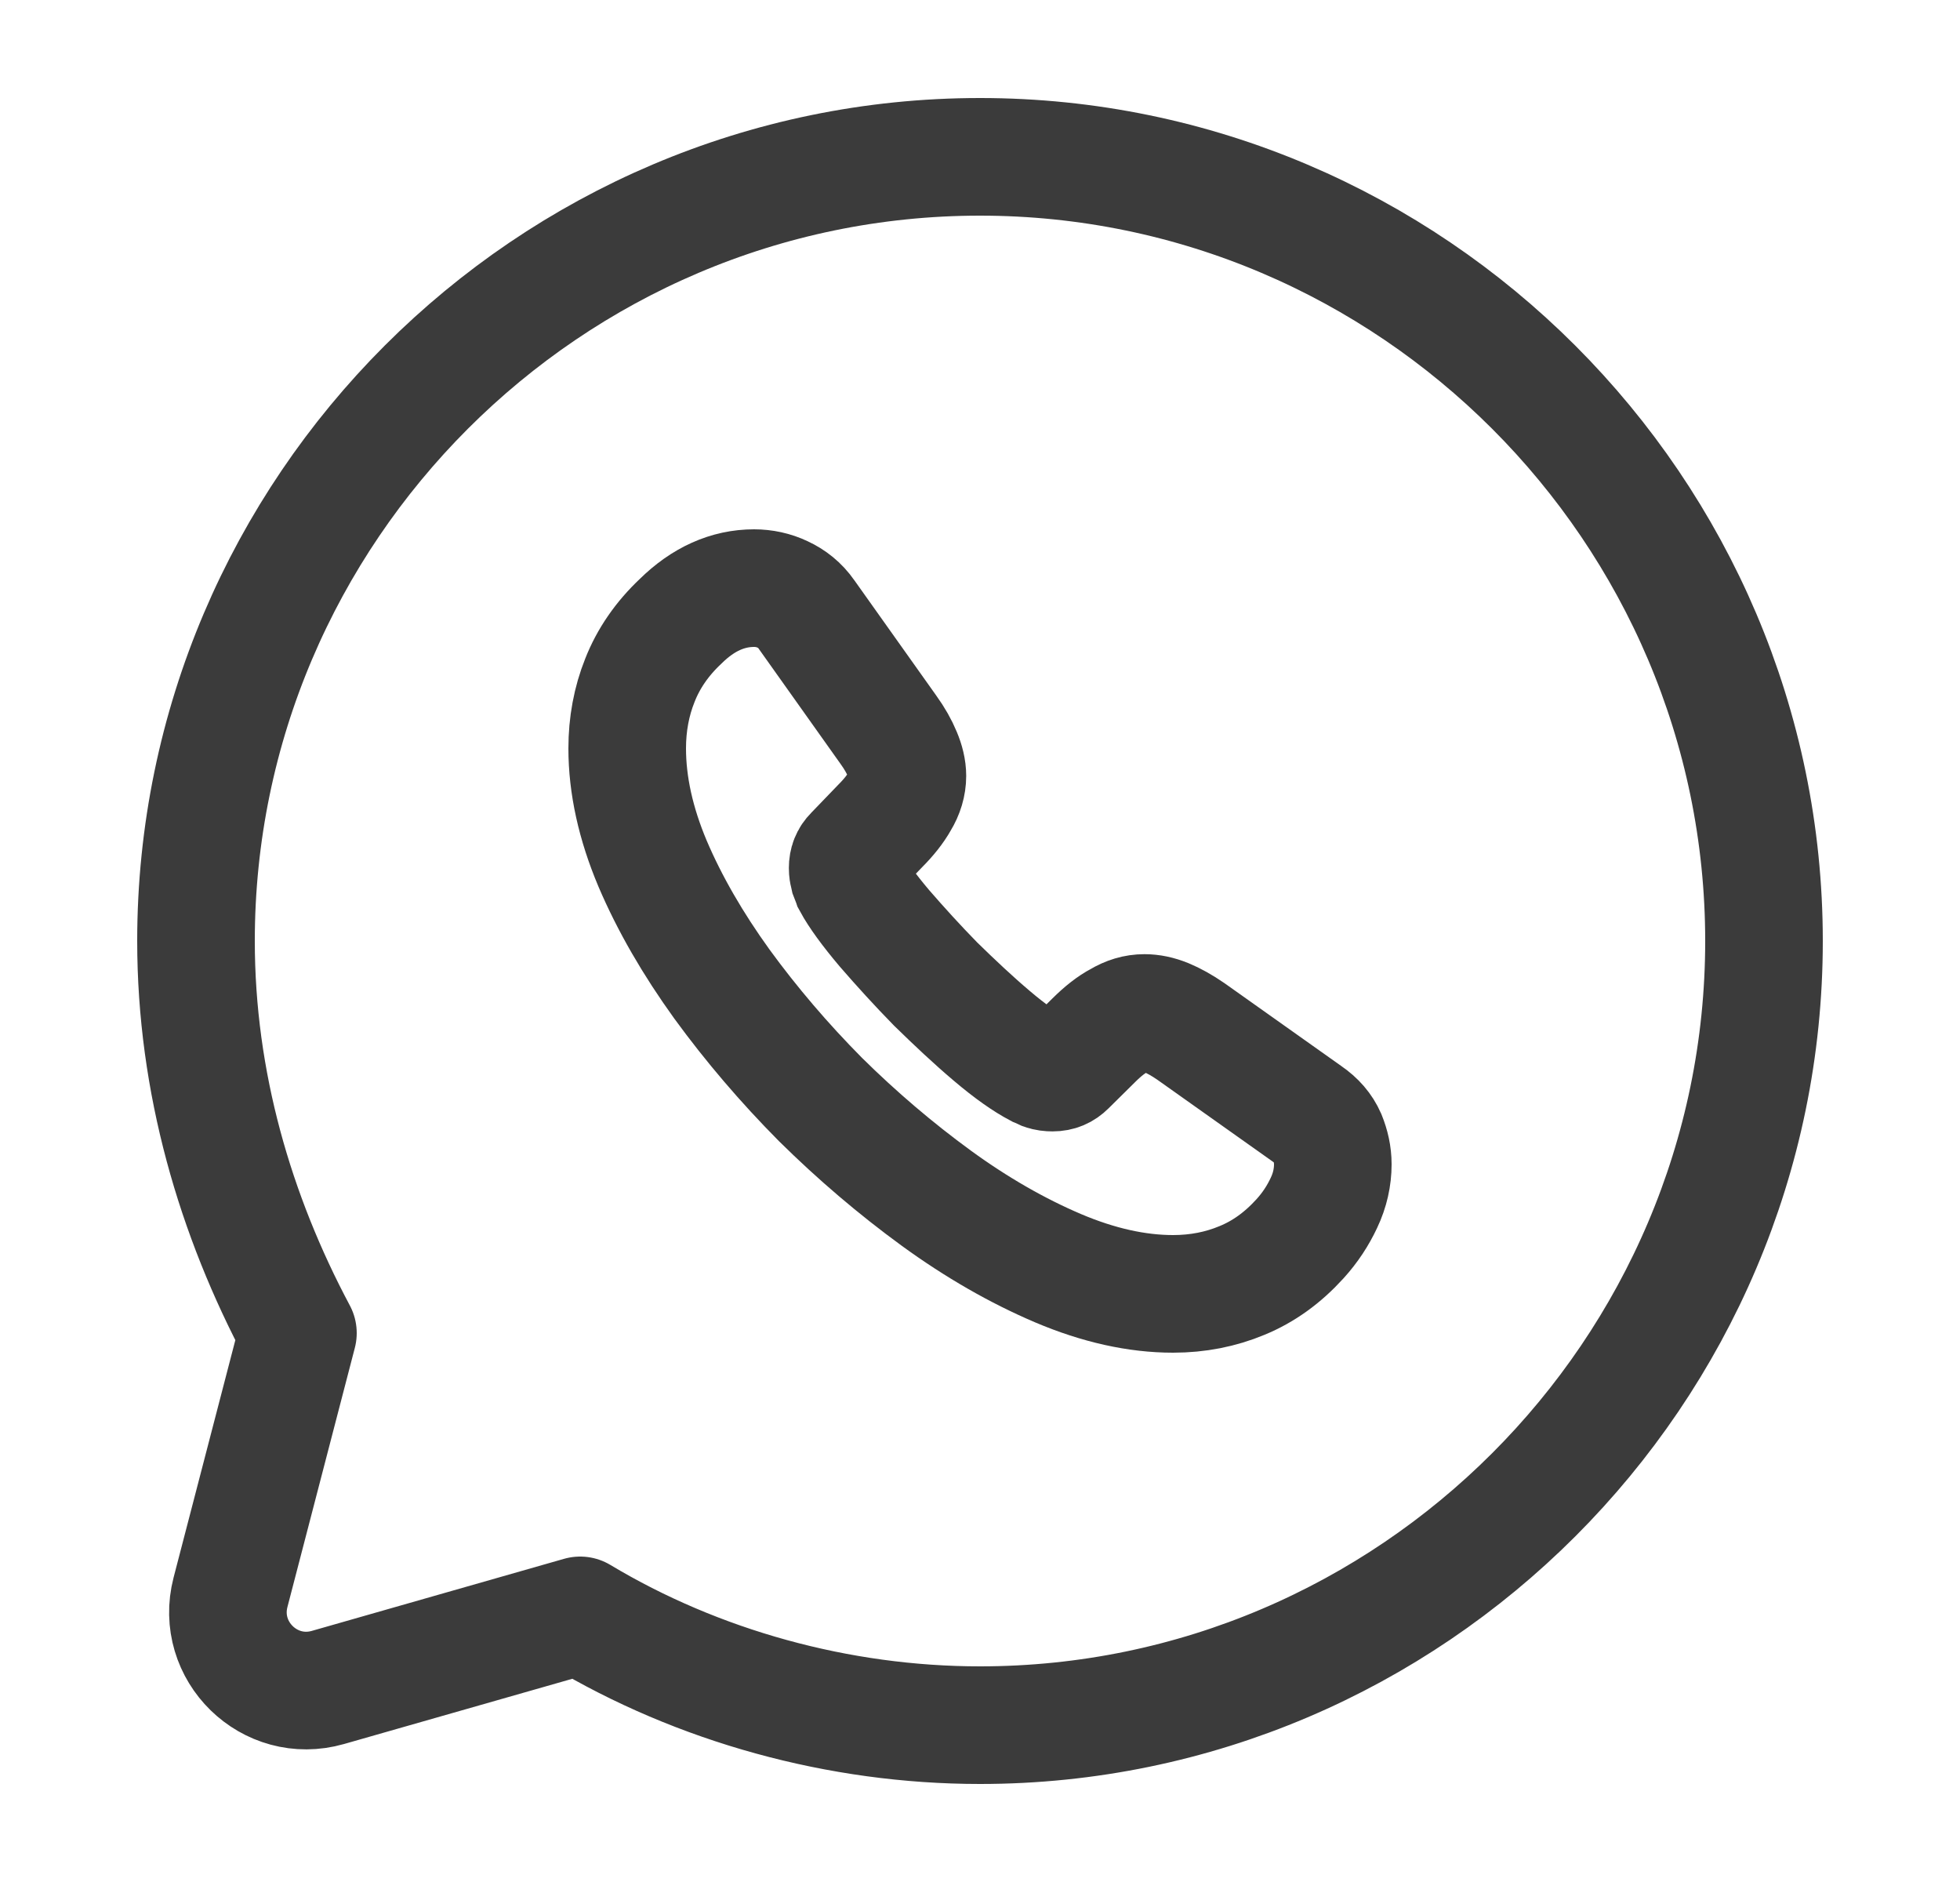
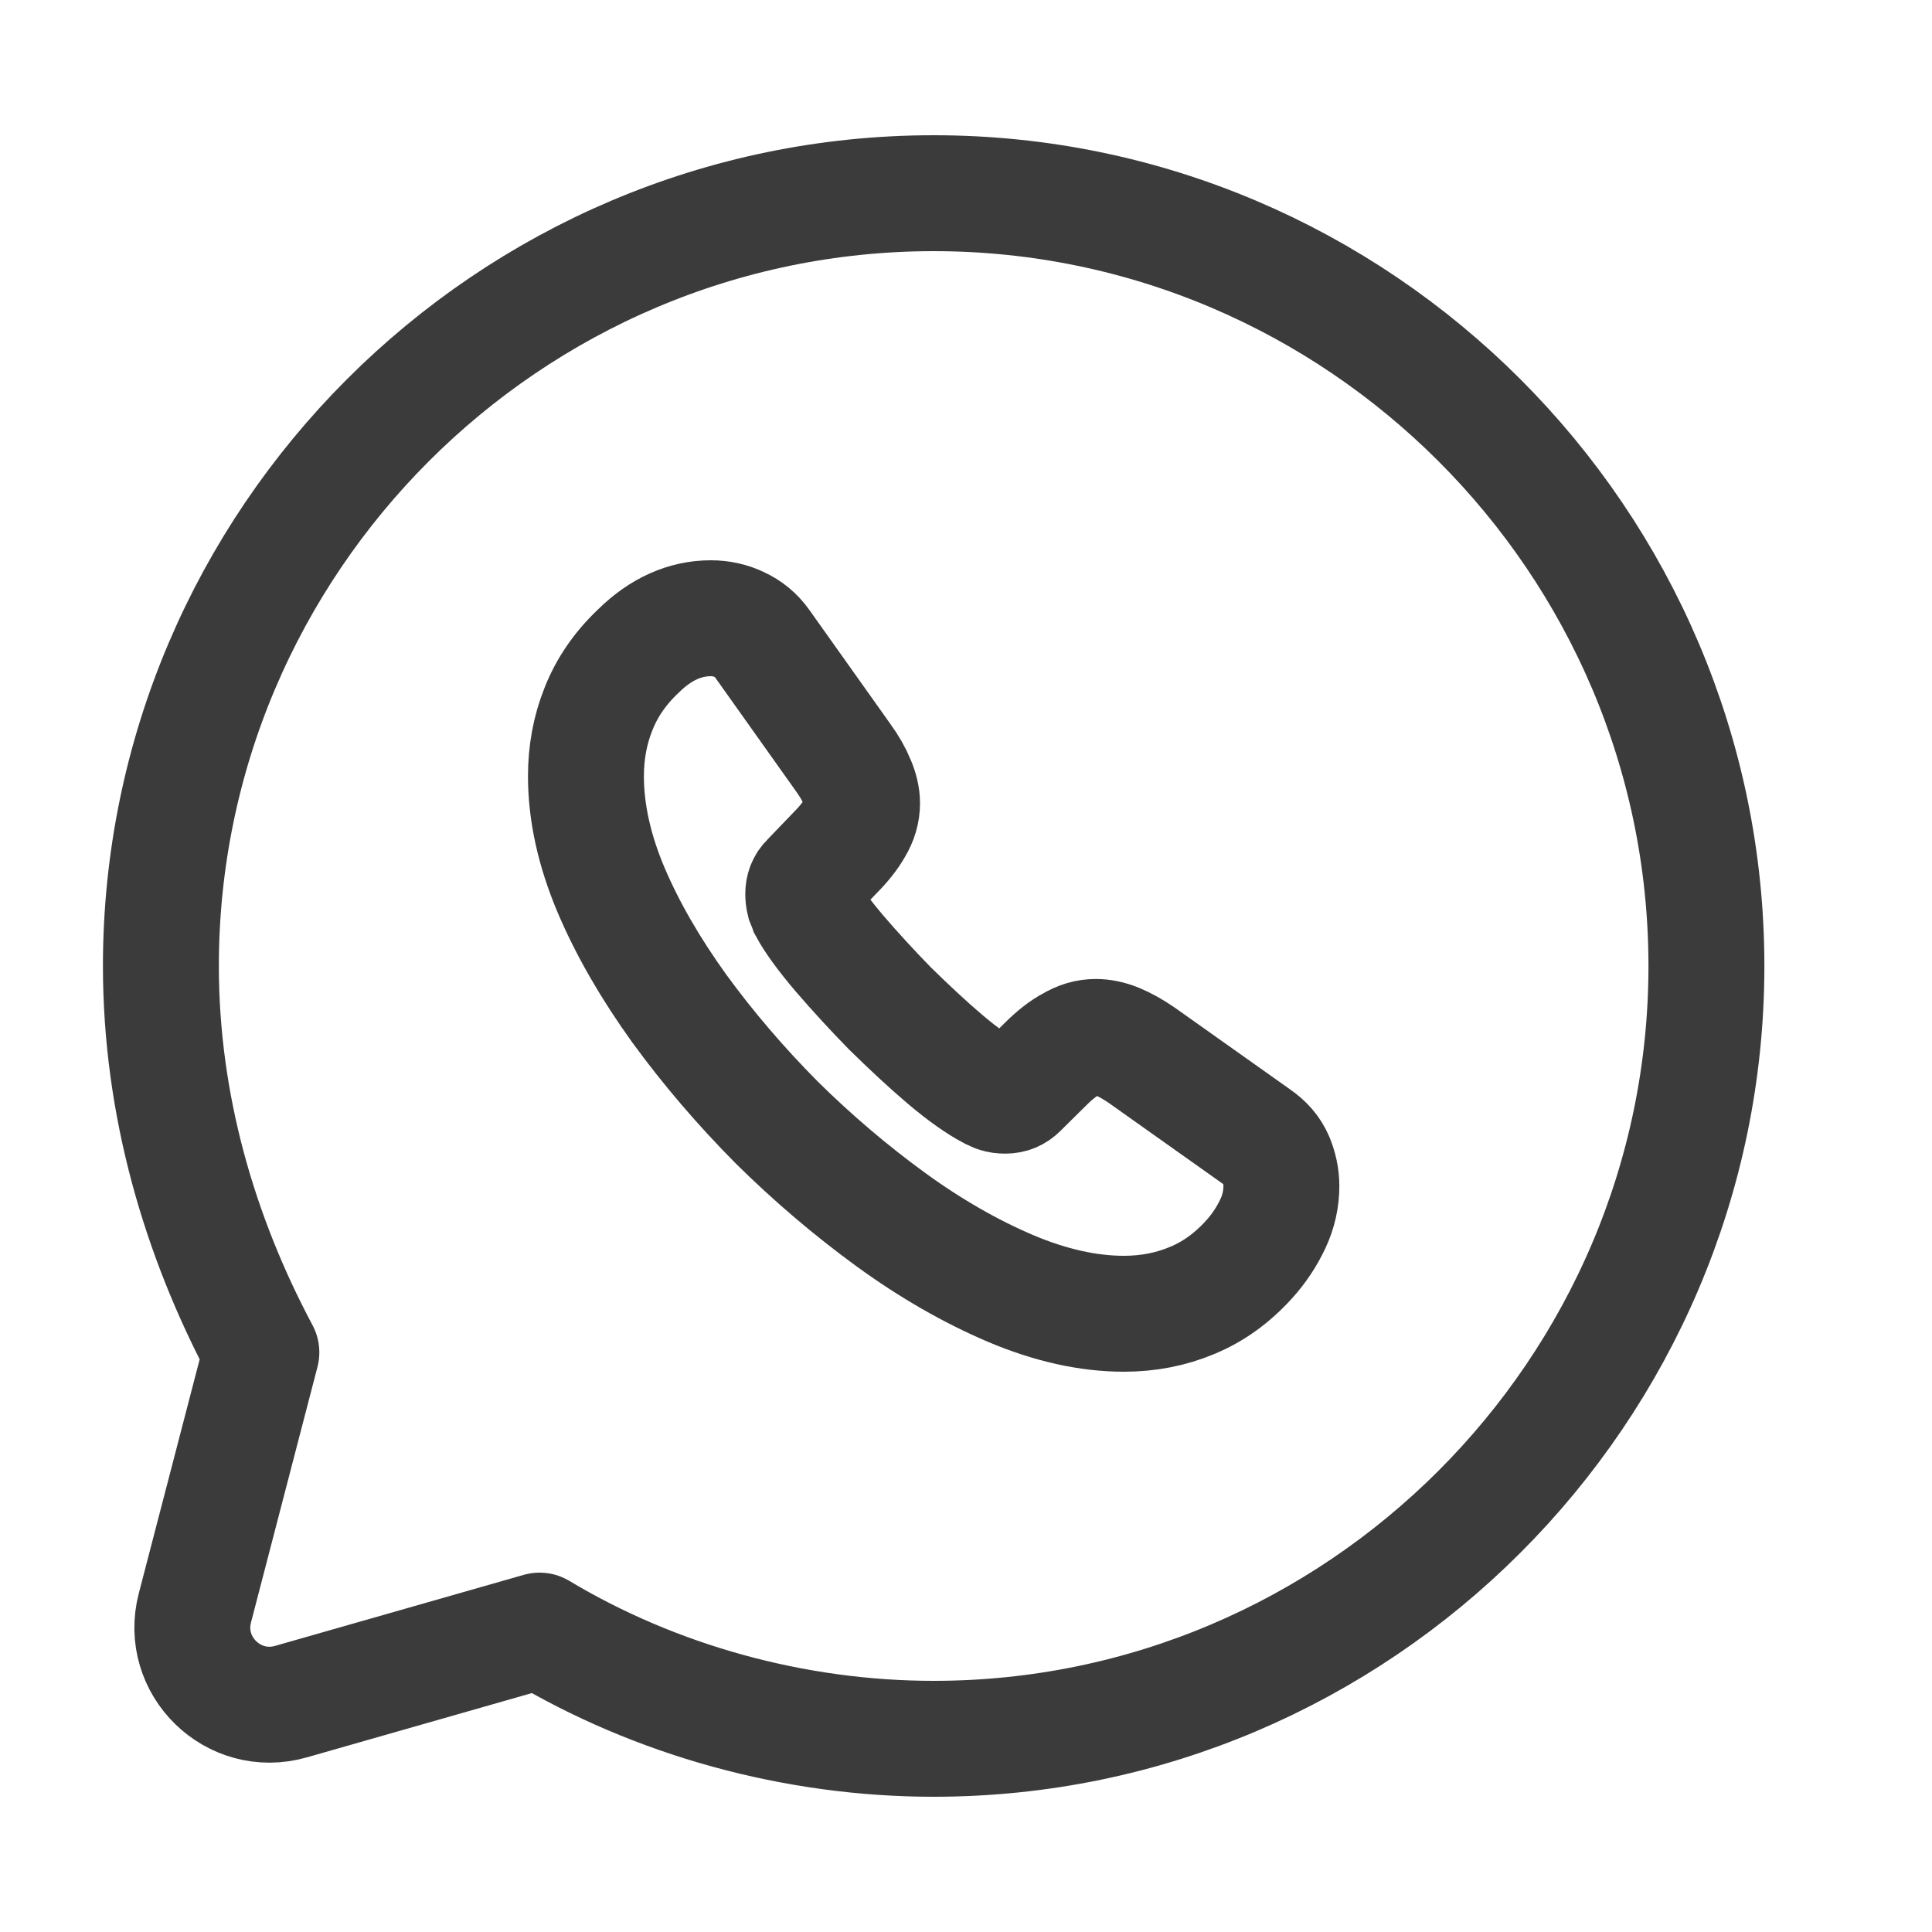
- <svg xmlns="http://www.w3.org/2000/svg" width="25" height="24" viewBox="0 0 25 24" fill="none">
-   <path d="M7.4 20.6C8.9 21.5 10.7 22 12.5 22C18 22 22.5 17.5 22.5 12C22.5 6.5 18 2 12.5 2C7 2 2.5 6.5 2.5 12C2.5 13.8 3 15.5 3.8 17L2.94 20.306C2.746 21.055 3.439 21.732 4.183 21.519L7.4 20.6Z" stroke="#3B3B3B" stroke-width="1.5" stroke-miterlimit="10" stroke-linecap="round" stroke-linejoin="round" />
-   <path d="M17 14.848C17 15.011 16.964 15.177 16.887 15.339C16.811 15.501 16.712 15.654 16.581 15.798C16.36 16.041 16.117 16.216 15.842 16.329C15.571 16.442 15.278 16.5 14.963 16.5C14.503 16.5 14.012 16.392 13.494 16.172C12.976 15.951 12.457 15.654 11.943 15.28C11.425 14.902 10.934 14.484 10.465 14.021C10.001 13.553 9.582 13.062 9.208 12.549C8.838 12.036 8.541 11.523 8.324 11.014C8.108 10.502 8 10.011 8 9.543C8 9.237 8.054 8.944 8.162 8.675C8.27 8.4 8.442 8.148 8.681 7.923C8.969 7.639 9.284 7.5 9.618 7.5C9.744 7.5 9.87 7.527 9.983 7.581C10.1 7.635 10.204 7.716 10.285 7.833L11.331 9.305C11.412 9.417 11.47 9.521 11.511 9.62C11.551 9.714 11.574 9.809 11.574 9.894C11.574 10.002 11.542 10.11 11.479 10.213C11.421 10.317 11.335 10.425 11.227 10.533L10.884 10.889C10.835 10.938 10.812 10.996 10.812 11.069C10.812 11.104 10.817 11.136 10.826 11.172C10.839 11.208 10.853 11.235 10.862 11.262C10.943 11.411 11.083 11.604 11.281 11.838C11.484 12.072 11.7 12.31 11.934 12.549C12.178 12.787 12.412 13.008 12.651 13.21C12.885 13.409 13.079 13.543 13.232 13.624C13.255 13.633 13.282 13.647 13.313 13.661C13.35 13.674 13.386 13.678 13.426 13.678C13.503 13.678 13.561 13.652 13.611 13.602L13.953 13.264C14.066 13.152 14.174 13.066 14.278 13.012C14.382 12.95 14.485 12.918 14.598 12.918C14.684 12.918 14.774 12.936 14.873 12.976C14.972 13.017 15.076 13.075 15.188 13.152L16.68 14.21C16.797 14.29 16.878 14.385 16.928 14.498C16.973 14.61 17 14.723 17 14.848Z" stroke="#3B3B3B" stroke-width="1.5" stroke-miterlimit="10" />
+ <svg xmlns="http://www.w3.org/2000/svg" width="25" height="25" viewBox="0 0 25 25" fill="none">
+   <path d="M6.982 21.1C8.482 22 10.281 22.5 12.082 22.5C17.581 22.5 22.081 18 22.081 12.5C22.081 7 17.581 2.5 12.082 2.5C6.582 2.5 2.082 7 2.082 12.5C2.082 14.3 2.582 16 3.382 17.5L2.522 20.806C2.327 21.555 3.02 22.232 3.765 22.019L6.982 21.1Z" stroke="#3B3B3B" stroke-width="1.5" stroke-miterlimit="10" stroke-linecap="round" stroke-linejoin="round" />
+   <path d="M16.581 15.348C16.581 15.511 16.546 15.677 16.469 15.839C16.392 16.001 16.293 16.154 16.162 16.298C15.942 16.541 15.698 16.716 15.423 16.829C15.153 16.942 14.86 17 14.544 17C14.085 17 13.594 16.892 13.075 16.672C12.557 16.451 12.039 16.154 11.525 15.78C11.007 15.402 10.515 14.984 10.047 14.521C9.583 14.053 9.163 13.562 8.789 13.049C8.42 12.536 8.122 12.023 7.906 11.514C7.69 11.002 7.582 10.511 7.582 10.043C7.582 9.737 7.636 9.444 7.744 9.175C7.852 8.9 8.023 8.648 8.262 8.423C8.55 8.139 8.866 8 9.199 8C9.326 8 9.452 8.027 9.565 8.081C9.682 8.135 9.785 8.216 9.866 8.333L10.912 9.805C10.993 9.917 11.052 10.021 11.092 10.12C11.133 10.214 11.155 10.309 11.155 10.394C11.155 10.502 11.124 10.61 11.061 10.713C11.002 10.817 10.916 10.925 10.808 11.033L10.466 11.389C10.416 11.438 10.394 11.496 10.394 11.569C10.394 11.604 10.398 11.636 10.407 11.672C10.421 11.708 10.434 11.735 10.443 11.762C10.524 11.911 10.664 12.104 10.863 12.338C11.065 12.572 11.282 12.81 11.516 13.049C11.759 13.287 11.994 13.508 12.232 13.71C12.467 13.909 12.661 14.043 12.814 14.124C12.836 14.133 12.864 14.147 12.895 14.161C12.931 14.174 12.967 14.178 13.008 14.178C13.084 14.178 13.143 14.152 13.193 14.102L13.535 13.764C13.648 13.652 13.756 13.566 13.86 13.512C13.963 13.45 14.067 13.418 14.179 13.418C14.265 13.418 14.355 13.436 14.454 13.476C14.553 13.517 14.657 13.575 14.77 13.652L16.262 14.71C16.379 14.79 16.46 14.885 16.509 14.998C16.555 15.11 16.581 15.223 16.581 15.348Z" stroke="#3B3B3B" stroke-width="1.5" stroke-miterlimit="10" />
</svg>
